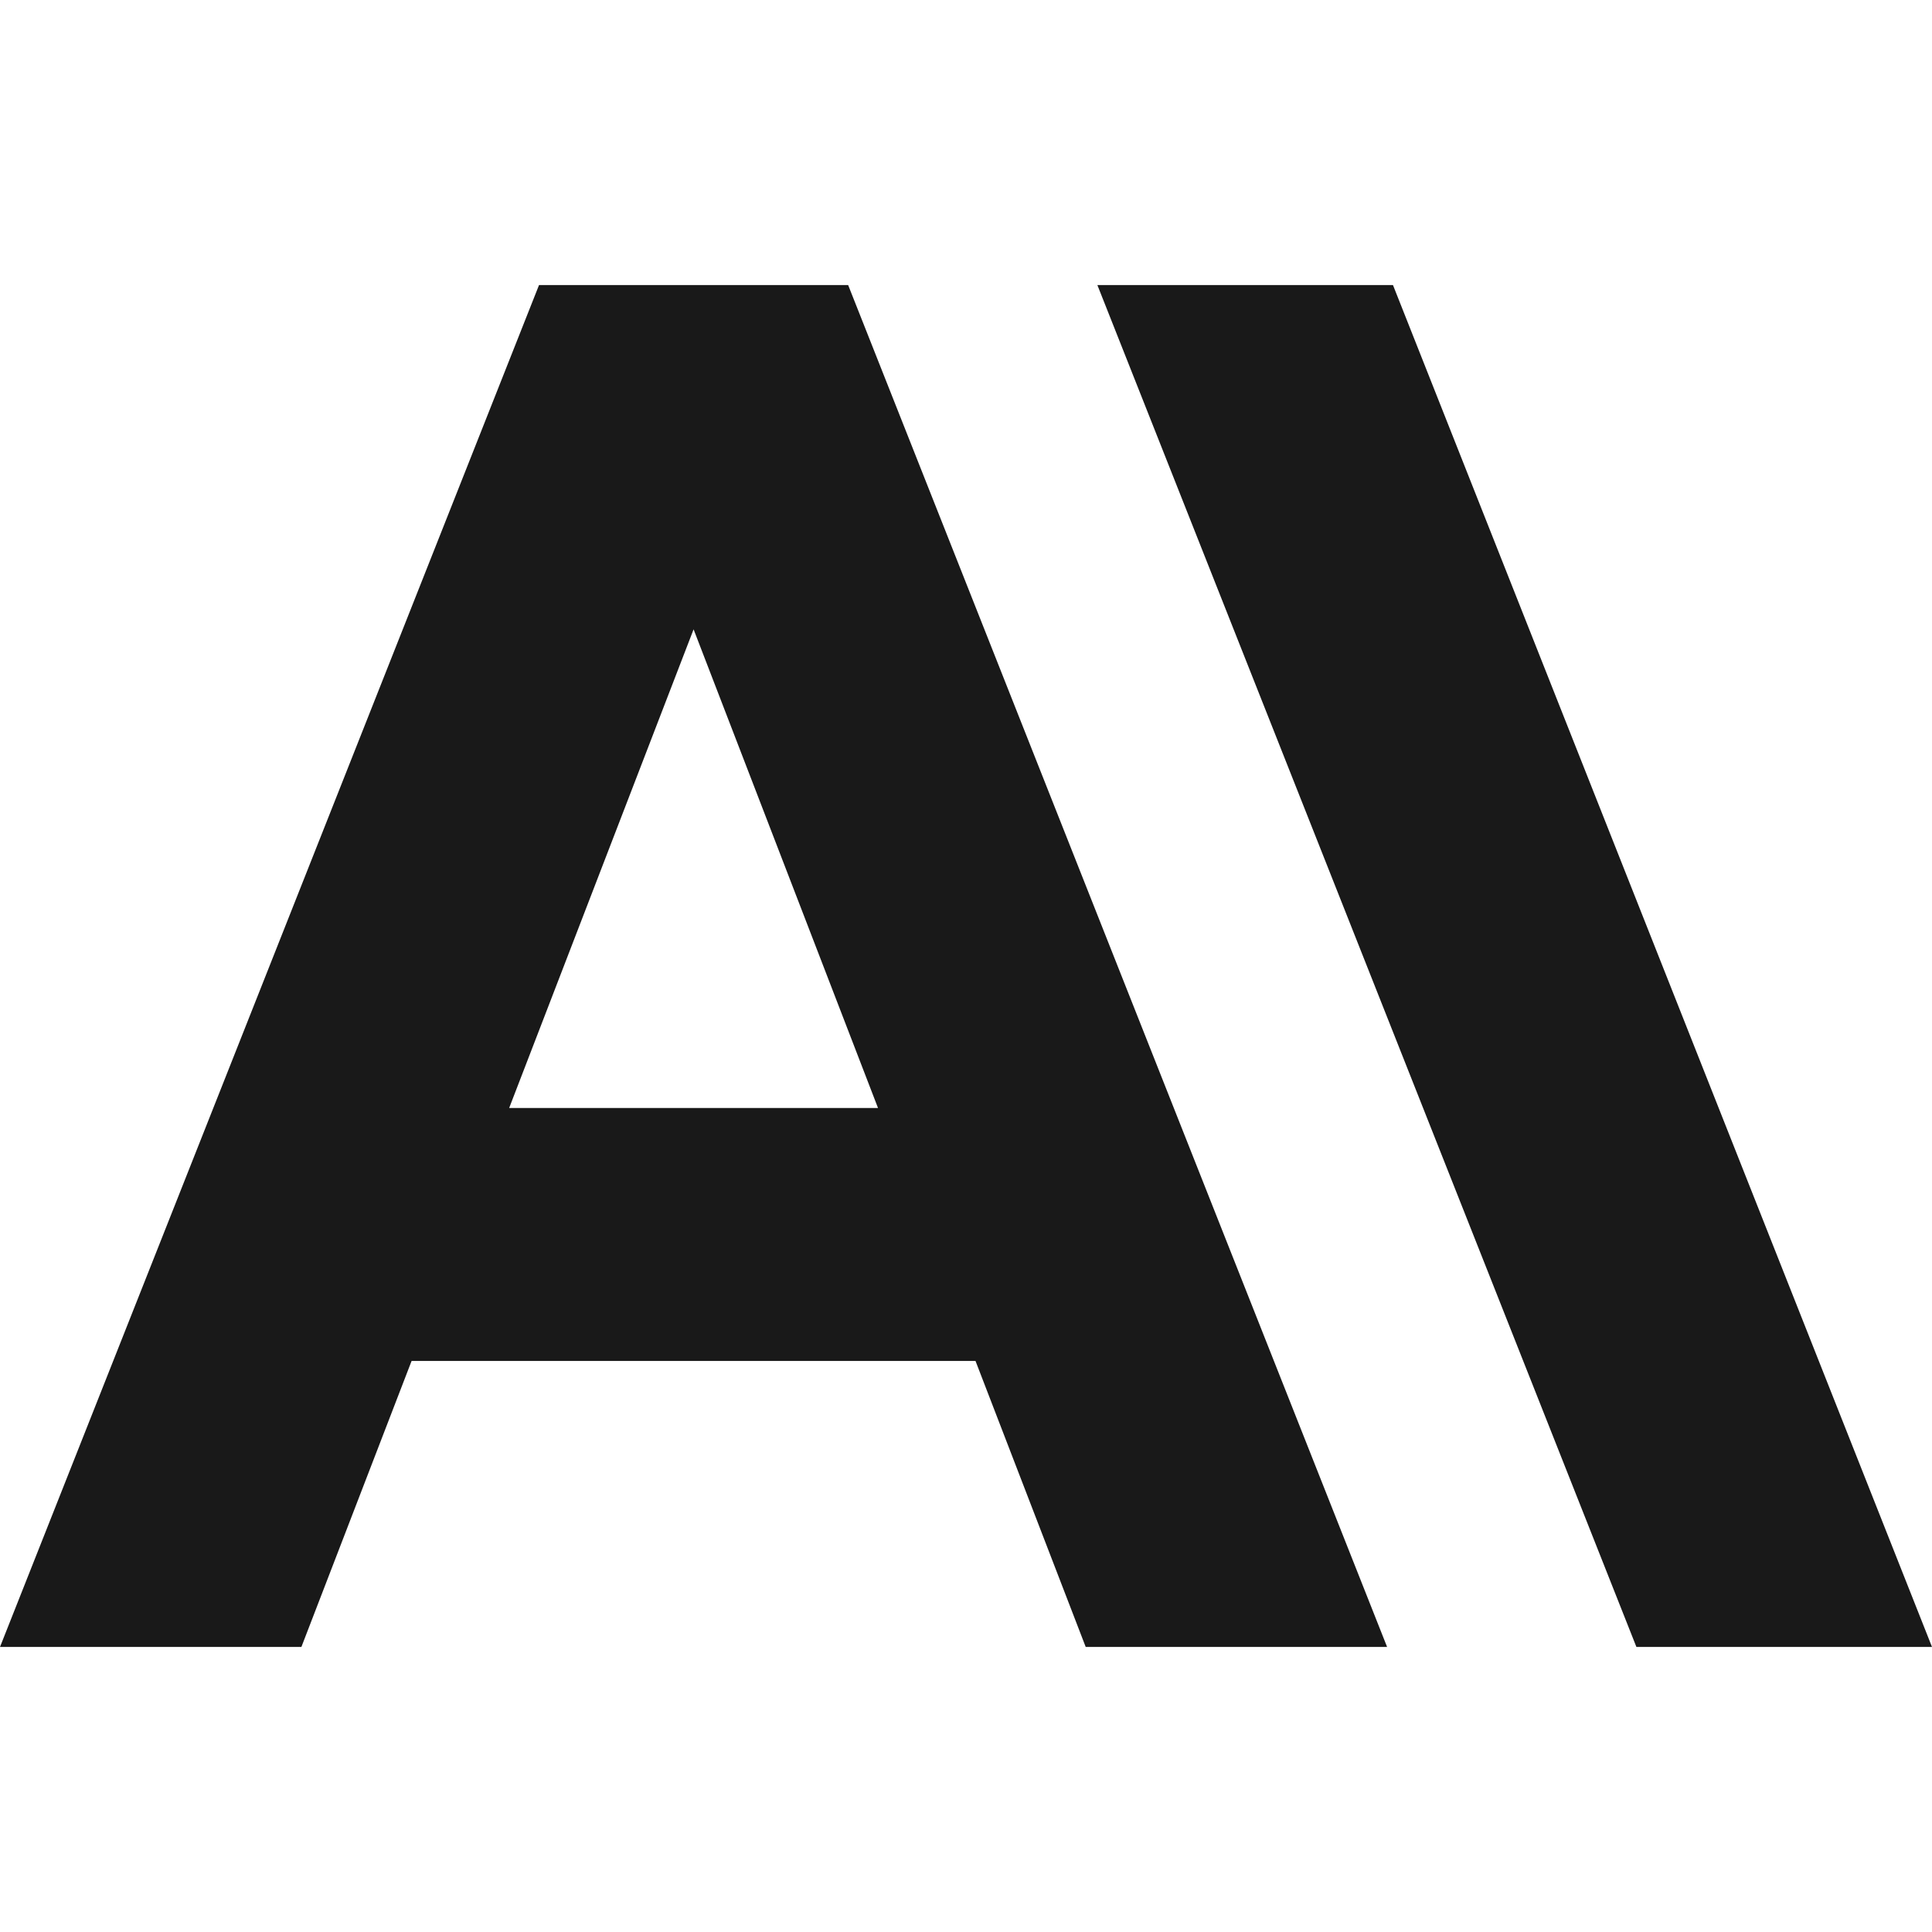
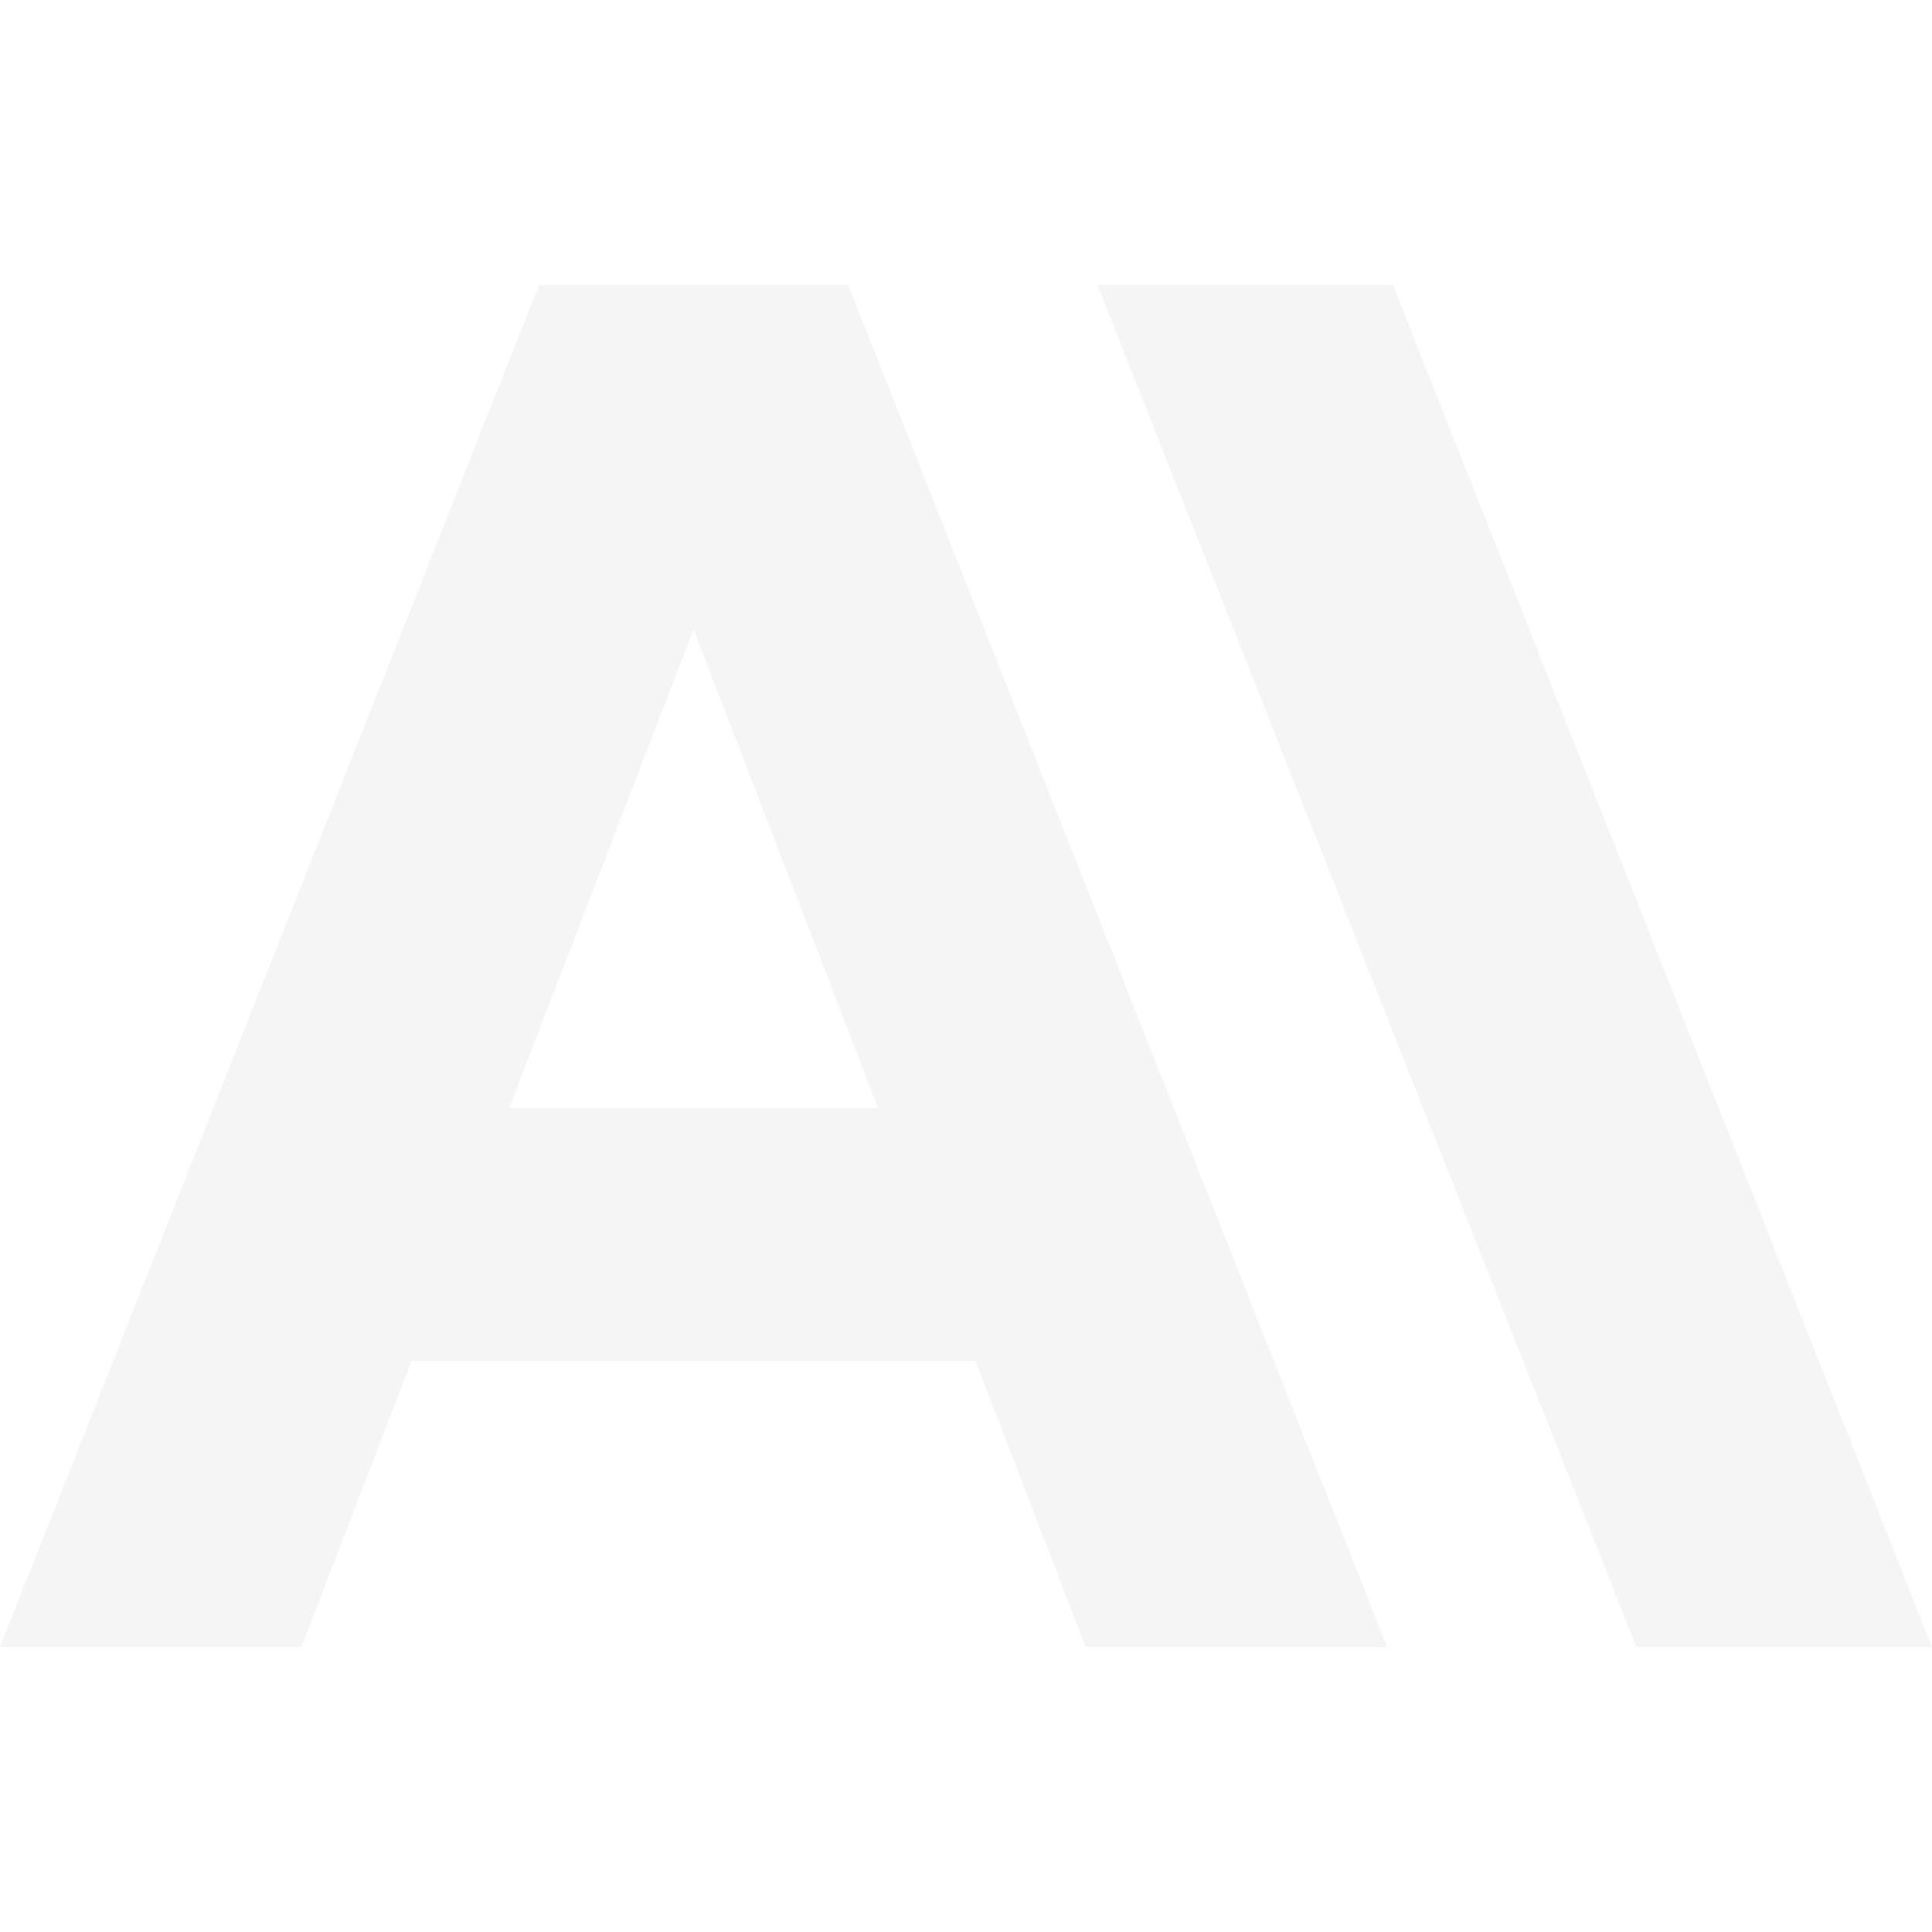
- <svg xmlns="http://www.w3.org/2000/svg" fill="#191919" role="img" viewBox="0 0 24 24">
+ <svg xmlns="http://www.w3.org/2000/svg" fill="#F5F5F5" role="img" viewBox="0 0 24 24">
  <path d="M17.304 3.541h-3.672l6.696 16.918H24Zm-10.608 0L0 20.459h3.744l1.369-3.553h7.005l1.369 3.553h3.744L10.536 3.541Zm-.371 10.223 2.291-5.946 2.291 5.946Z" />
</svg>
